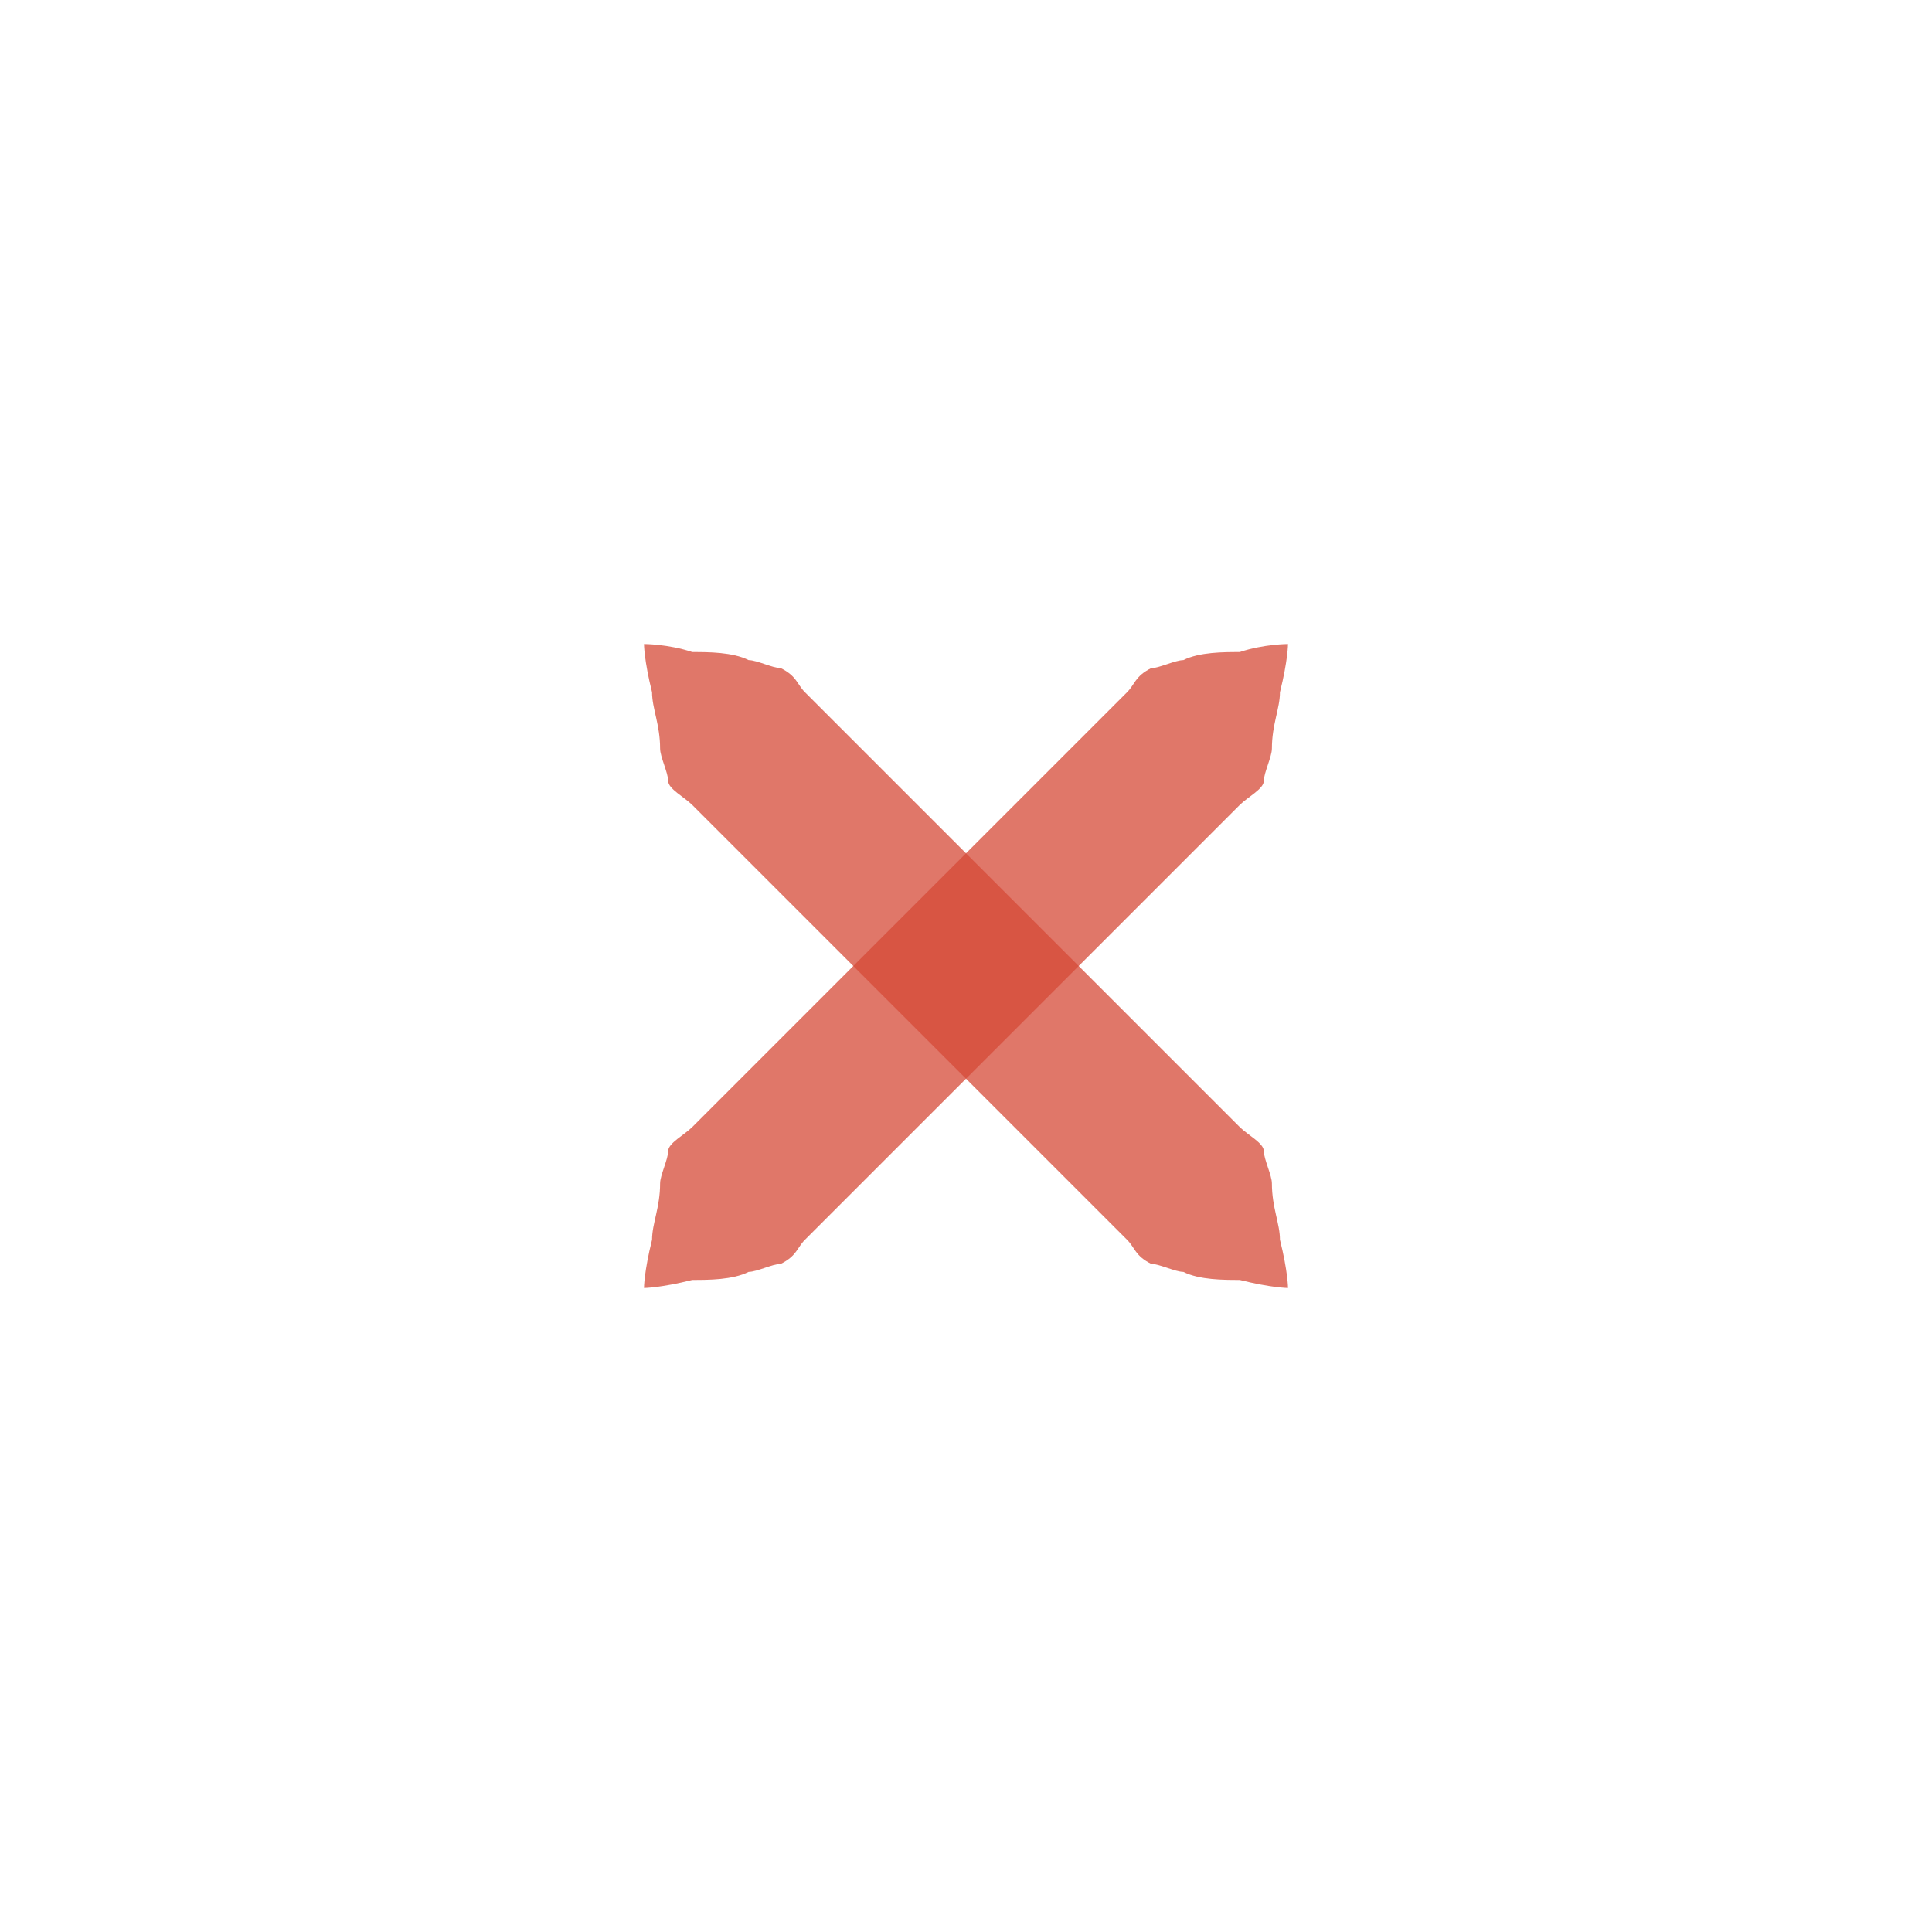
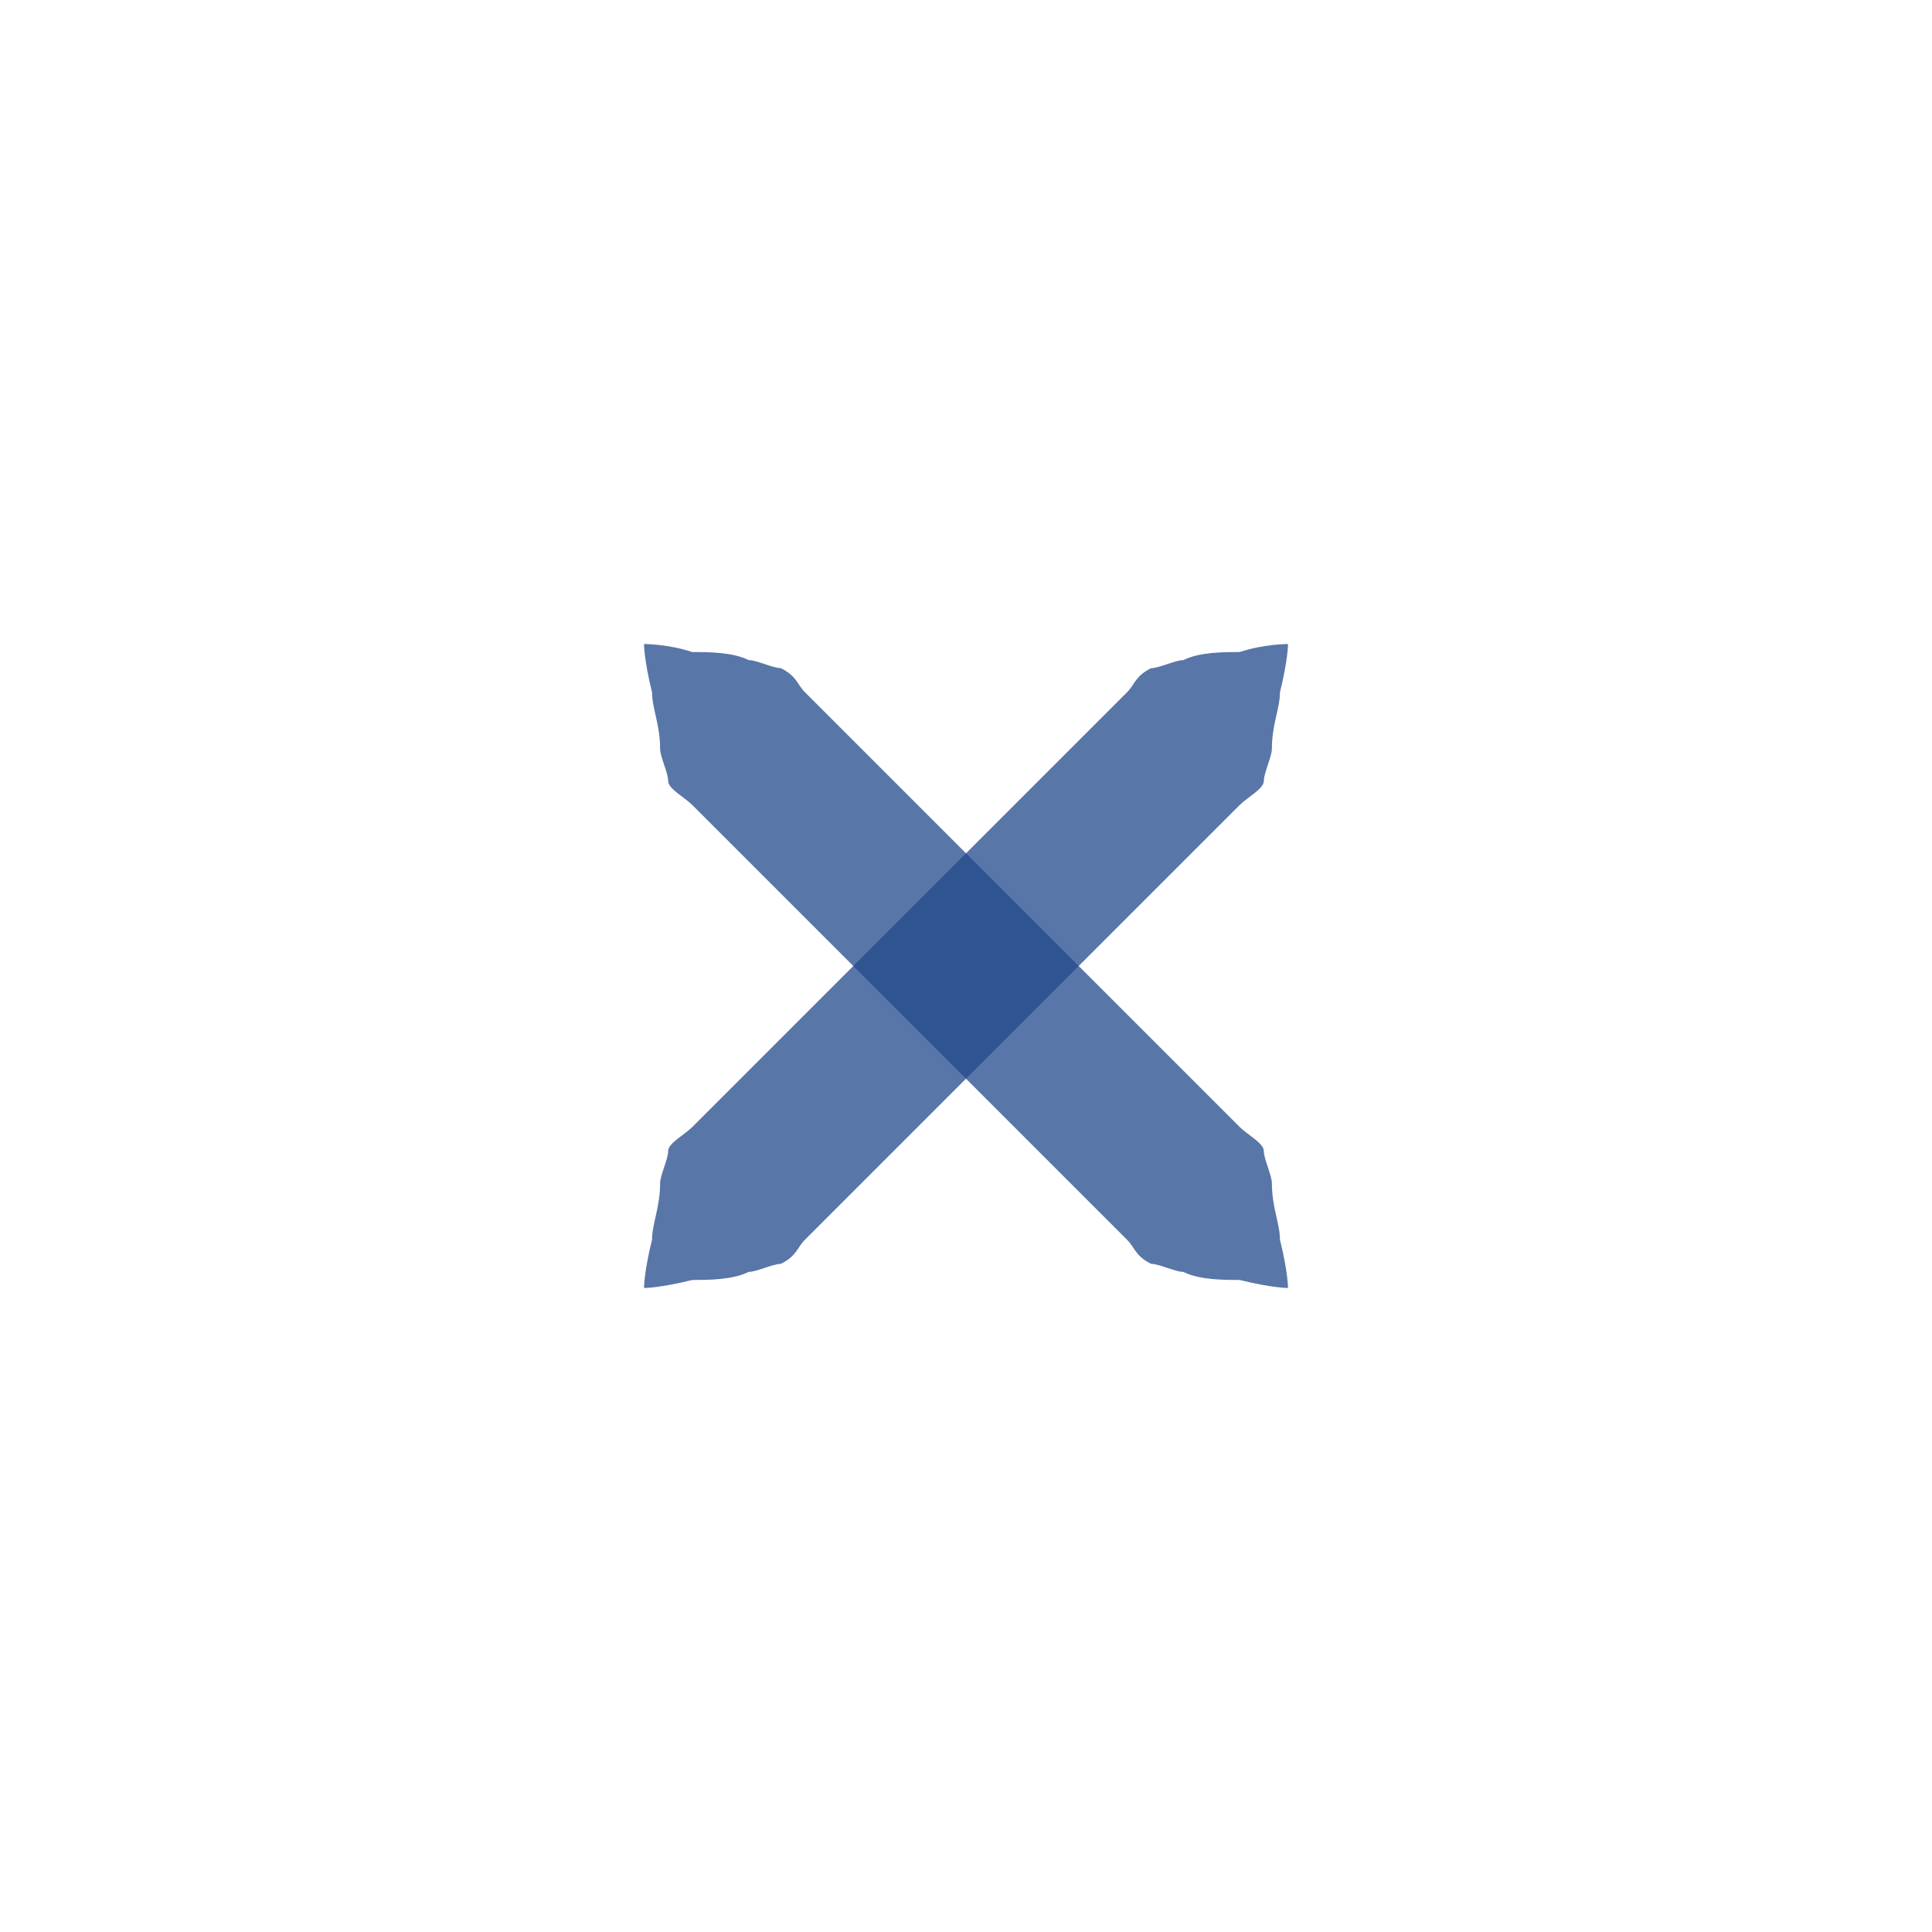
<svg xmlns="http://www.w3.org/2000/svg" xmlns:xlink="http://www.w3.org/1999/xlink" version="1.1" x="0px" y="0px" width="24px" height="24px" viewBox="0 0 24 24">
-   <path id="a" fill="#D64937" opacity="0.75" d="M16,8c0,0,0,0.2-0.1,0.6c0,0.2-0.1,0.4-0.1,0.7c0,0.1-0.1,0.3-0.1,0.4c0,0.1-0.2,0.2-0.3,0.3c-0.7,0.7-1.7,1.7-2.7,2.7c-1,1-2,2-2.7,2.7c-0.1,0.1-0.1,0.2-0.3,0.3c-0.1,0-0.3,0.1-0.4,0.1c-0.2,0.1-0.5,0.1-0.7,0.1C8.2,16,8,16,8,16s0-0.2,0.1-0.6c0-0.2,0.1-0.4,0.1-0.7c0-0.1,0.1-0.3,0.1-0.4c0-0.1,0.2-0.2,0.3-0.3c0.7-0.7,1.7-1.7,2.7-2.7c1-1,2-2,2.7-2.7c0.1-0.1,0.1-0.2,0.3-0.3c0.1,0,0.3-0.1,0.4-0.1c0.2-0.1,0.5-0.1,0.7-0.1C15.7,8,16,8,16,8z" />
+   <path id="a" fill="#22488B" opacity="0.75" d="M16,8c0,0,0,0.2-0.1,0.6c0,0.2-0.1,0.4-0.1,0.7c0,0.1-0.1,0.3-0.1,0.4c0,0.1-0.2,0.2-0.3,0.3c-0.7,0.7-1.7,1.7-2.7,2.7c-1,1-2,2-2.7,2.7c-0.1,0.1-0.1,0.2-0.3,0.3c-0.1,0-0.3,0.1-0.4,0.1c-0.2,0.1-0.5,0.1-0.7,0.1C8.2,16,8,16,8,16s0-0.2,0.1-0.6c0-0.2,0.1-0.4,0.1-0.7c0-0.1,0.1-0.3,0.1-0.4c0-0.1,0.2-0.2,0.3-0.3c0.7-0.7,1.7-1.7,2.7-2.7c1-1,2-2,2.7-2.7c0.1-0.1,0.1-0.2,0.3-0.3c0.1,0,0.3-0.1,0.4-0.1c0.2-0.1,0.5-0.1,0.7-0.1C15.7,8,16,8,16,8z" />
  <use xlink:href="#a" transform="matrix(-1,0,0,1,24,0)" />
</svg>
